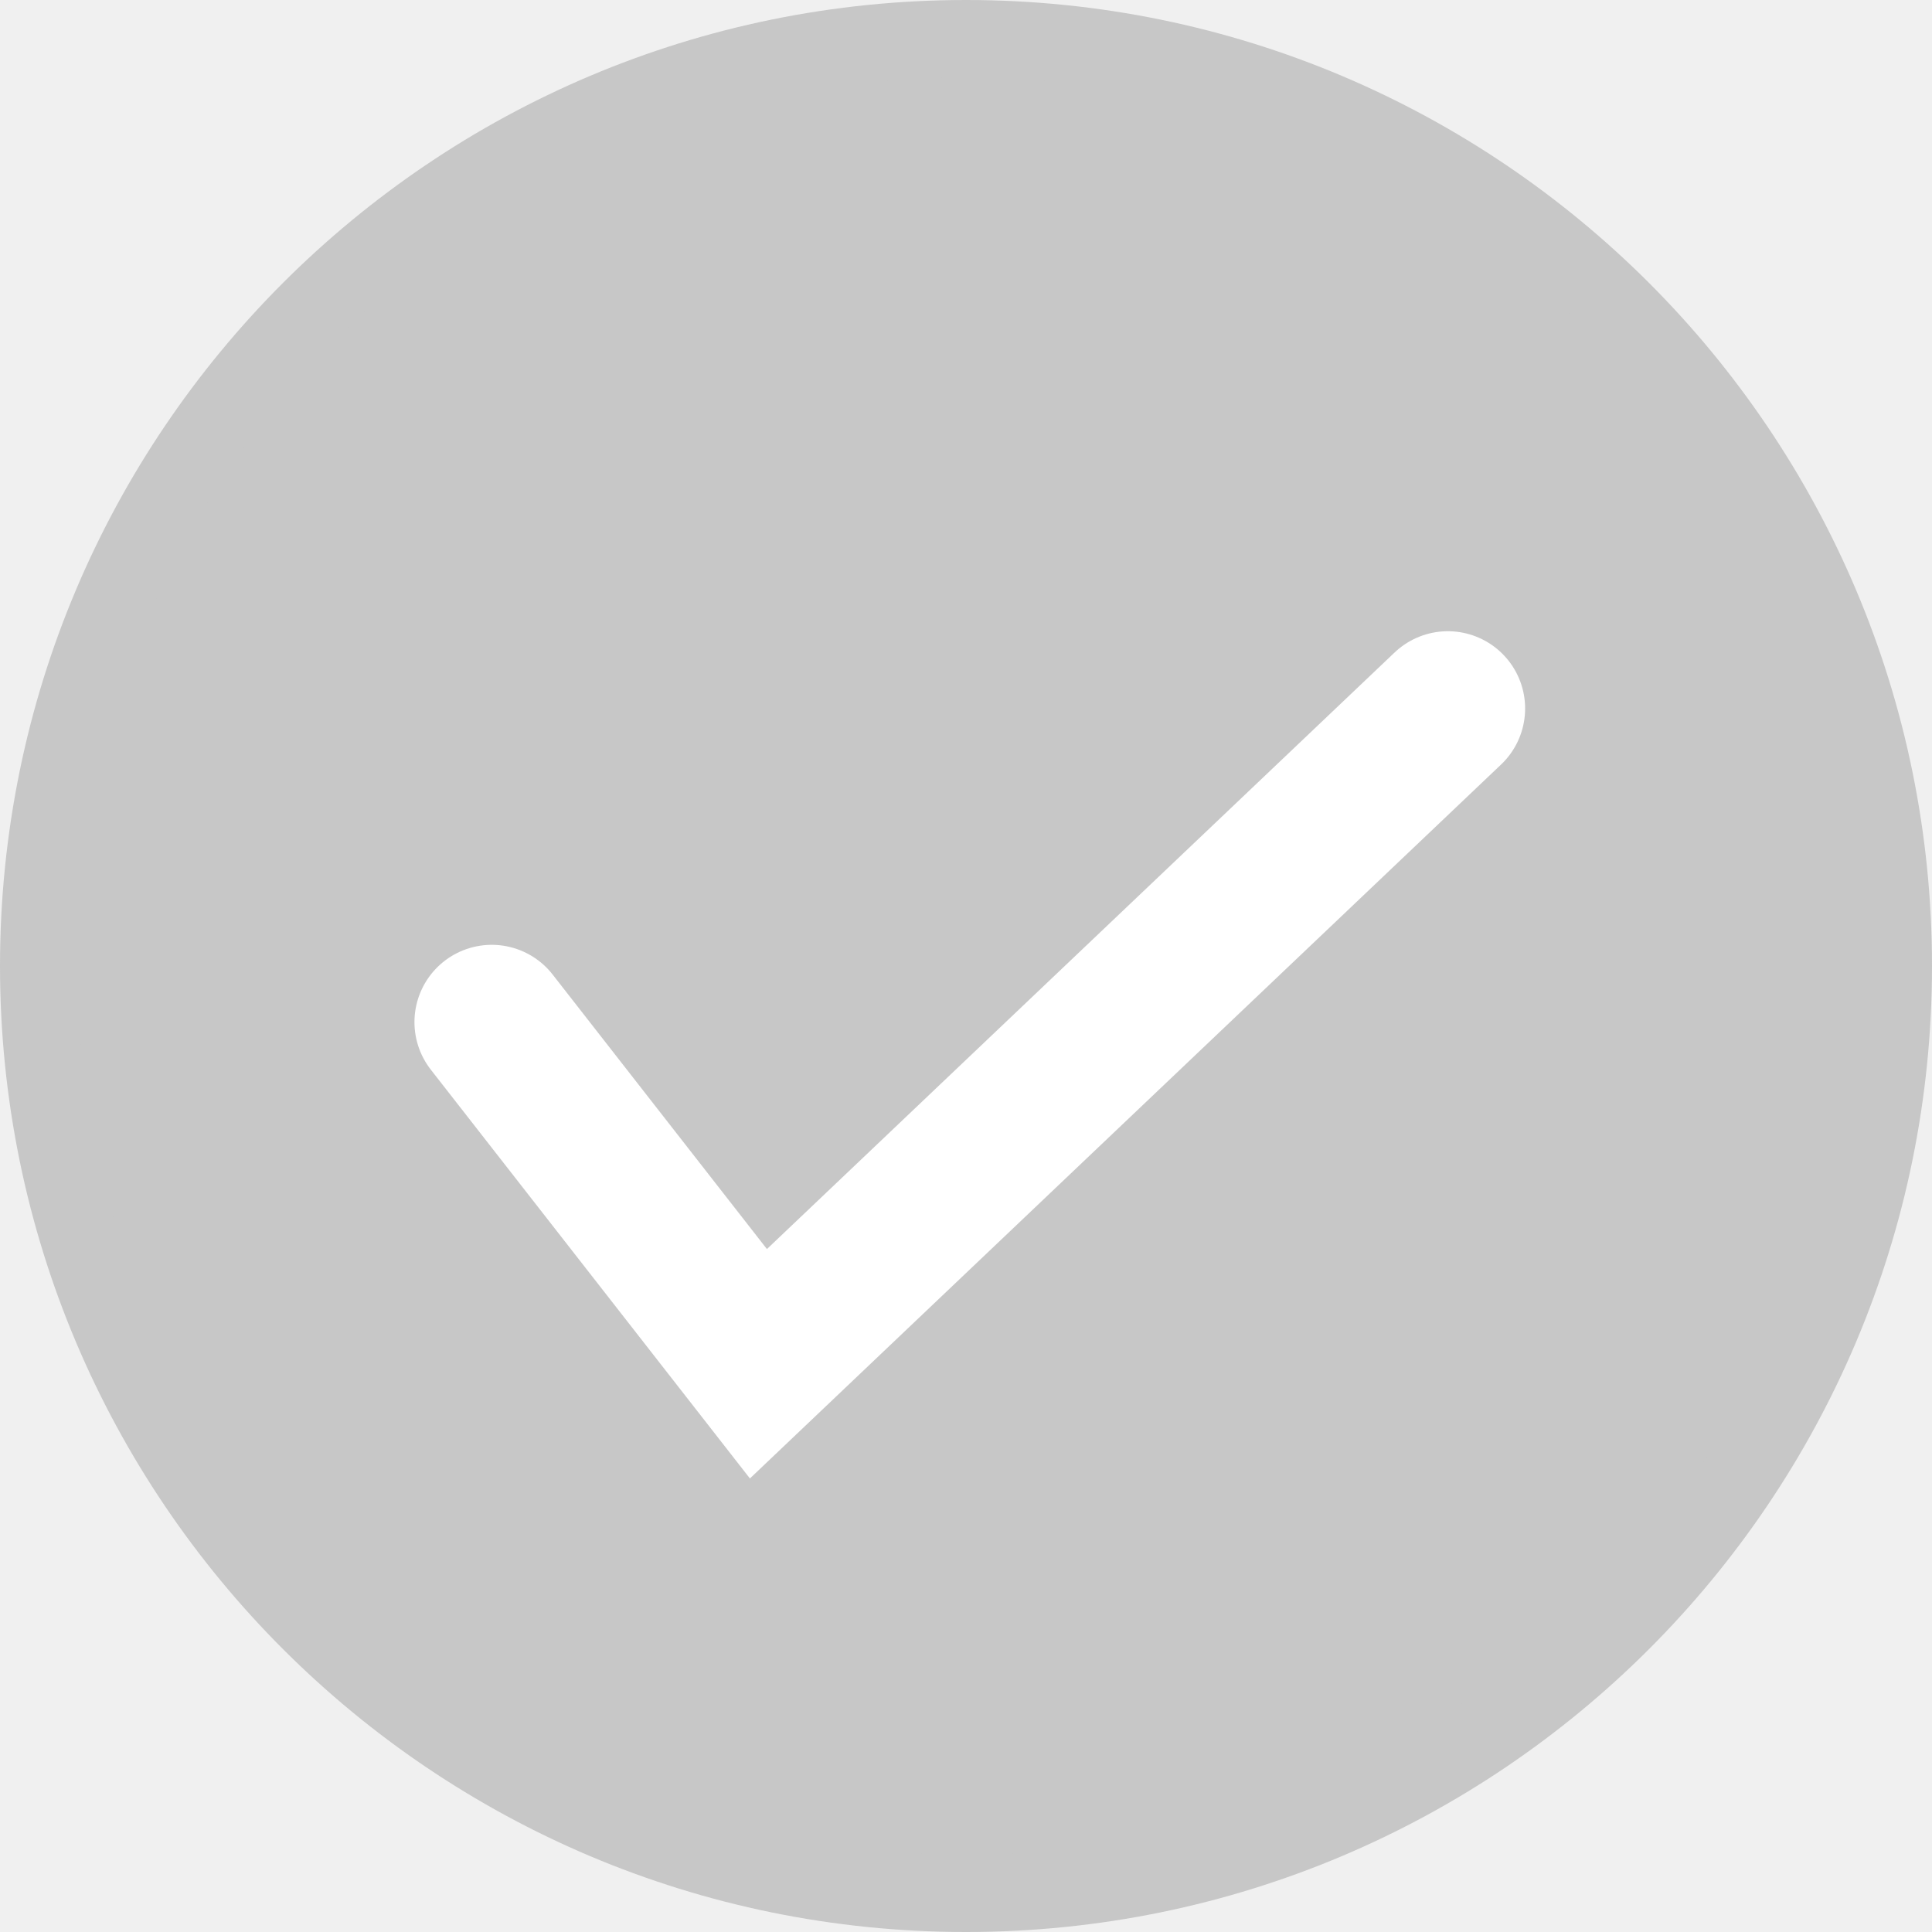
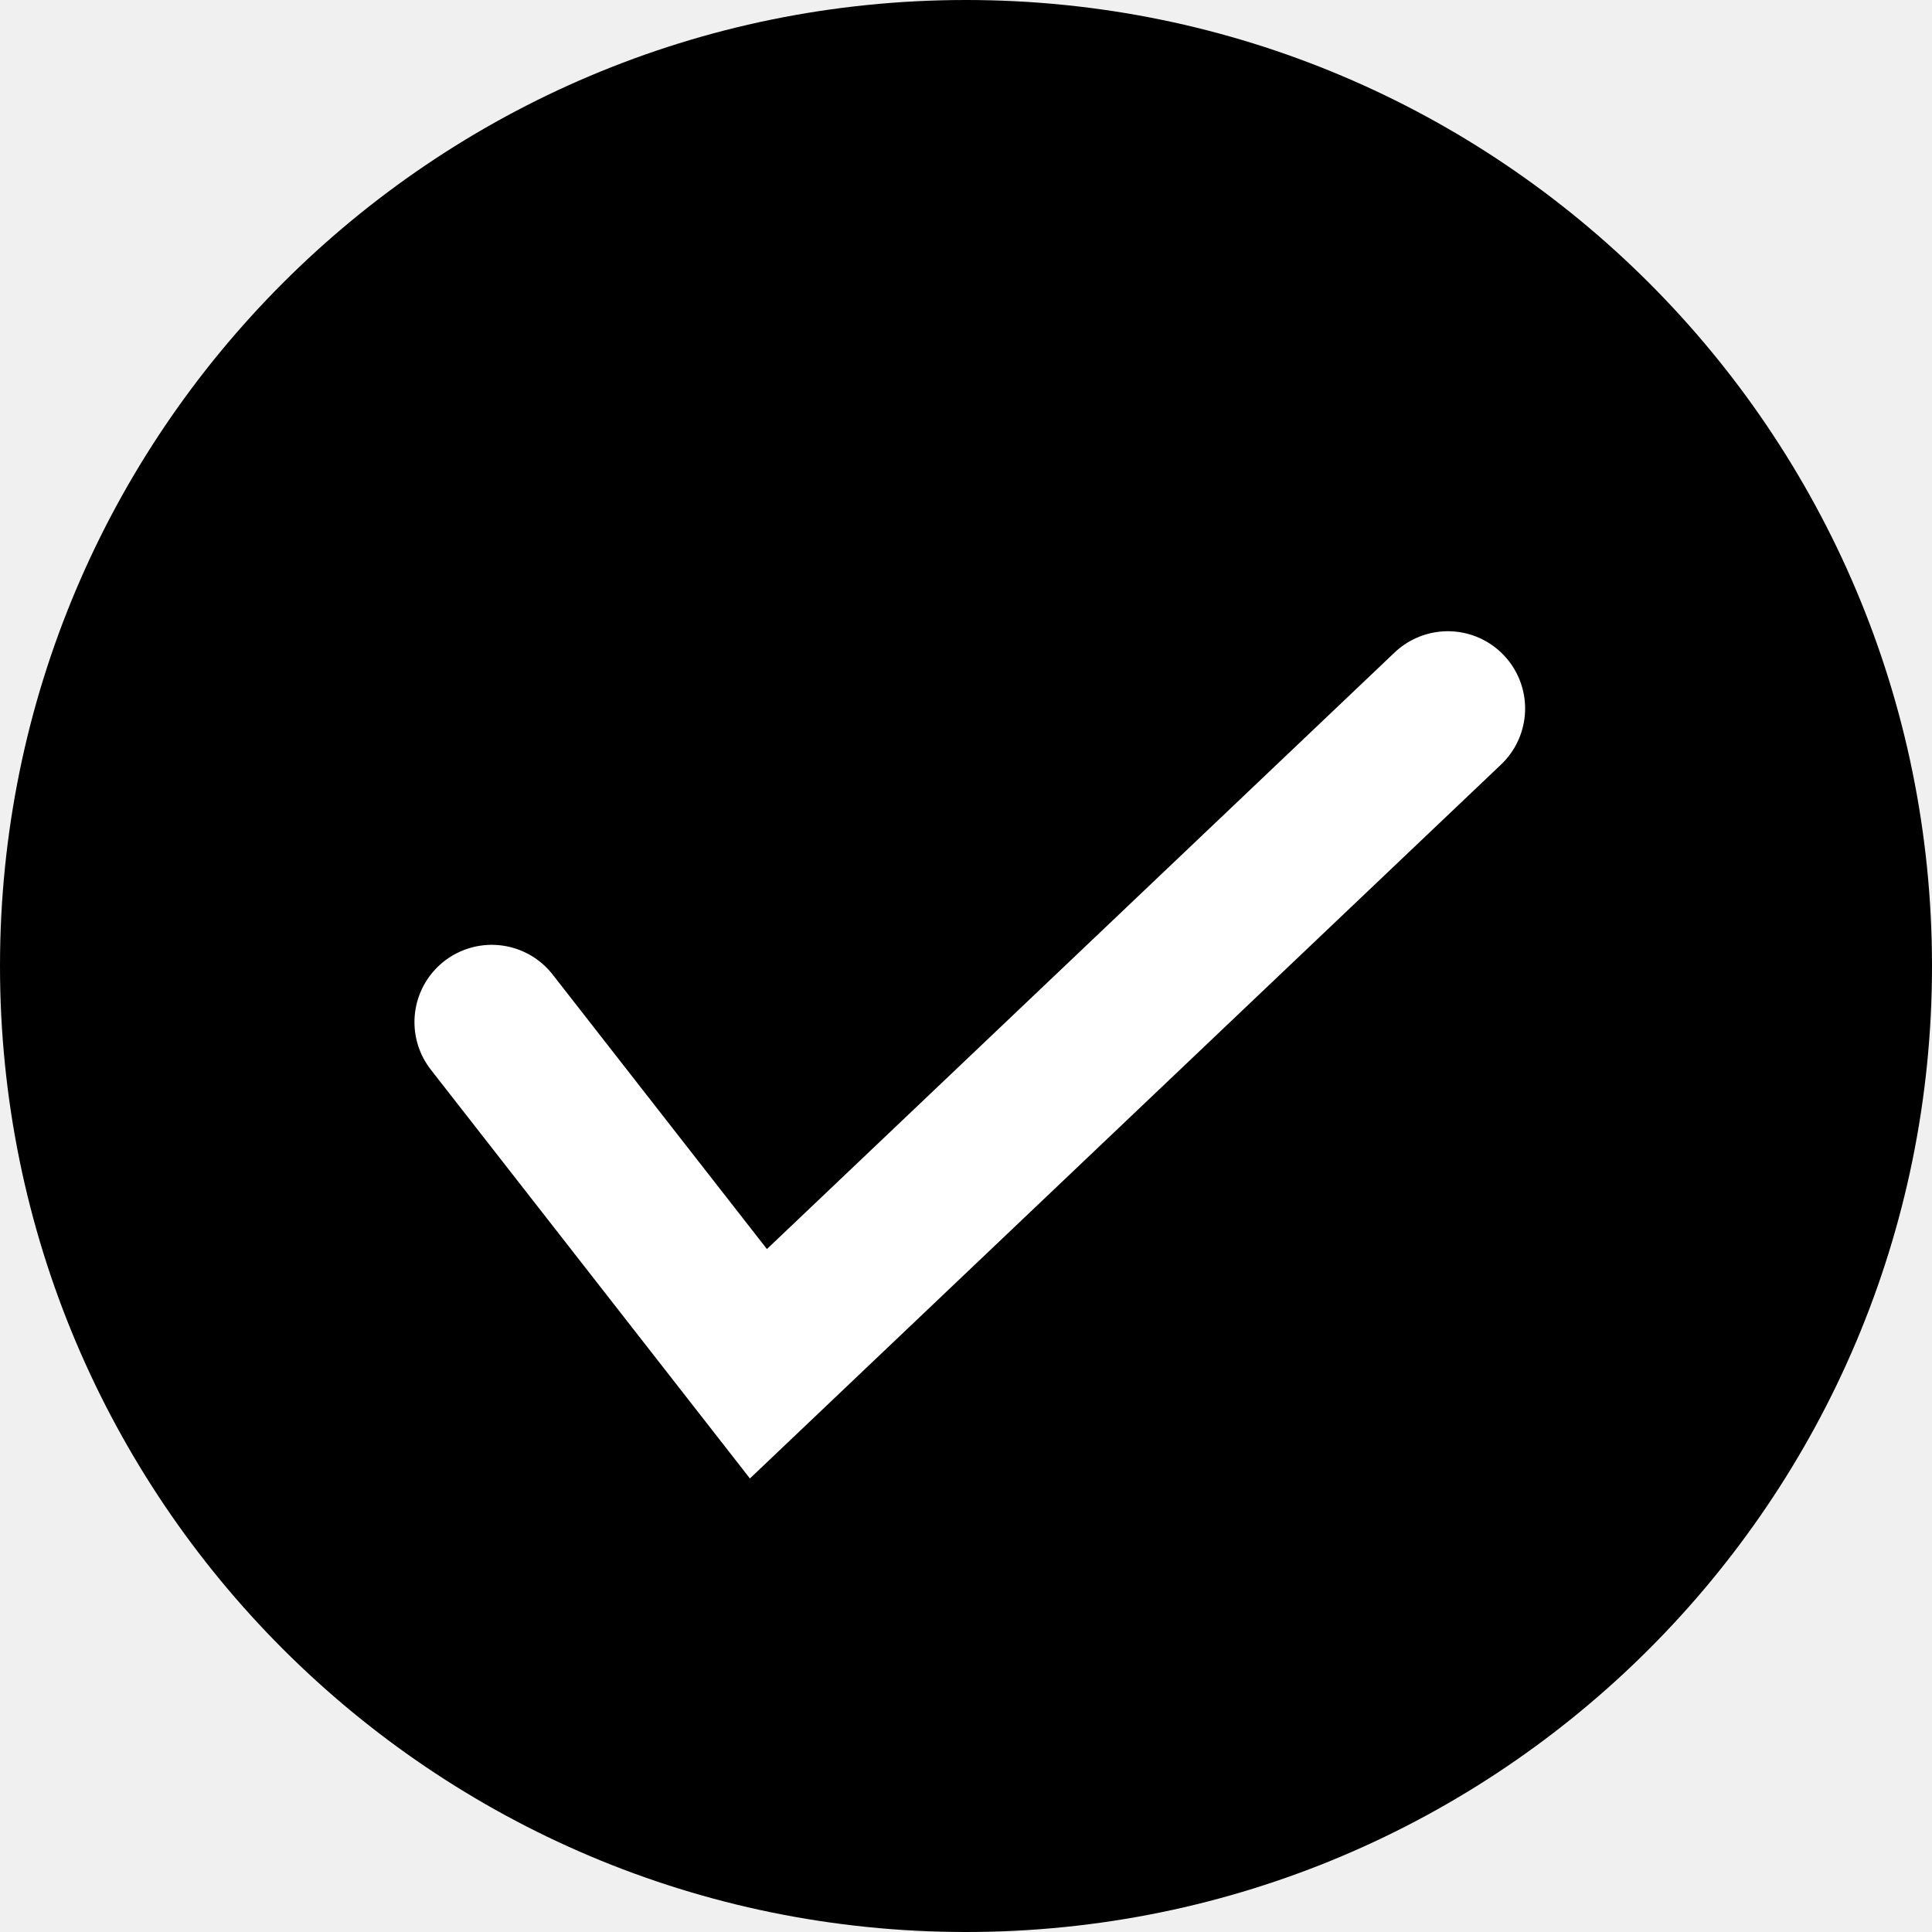
<svg xmlns="http://www.w3.org/2000/svg" width="25" height="25" viewBox="0 0 25 25" fill="none">
-   <circle cx="12.5" cy="12.5" r="12" fill="#C7C7C7" stroke="#C7C7C7" />
+   <circle cx="12.5" cy="12.5" r="12.5" fill="black" />
  <path d="M18.735 9.168L9.814 17.647L6.363 13.226" stroke="white" stroke-width="2" stroke-linecap="round" />
</svg>
